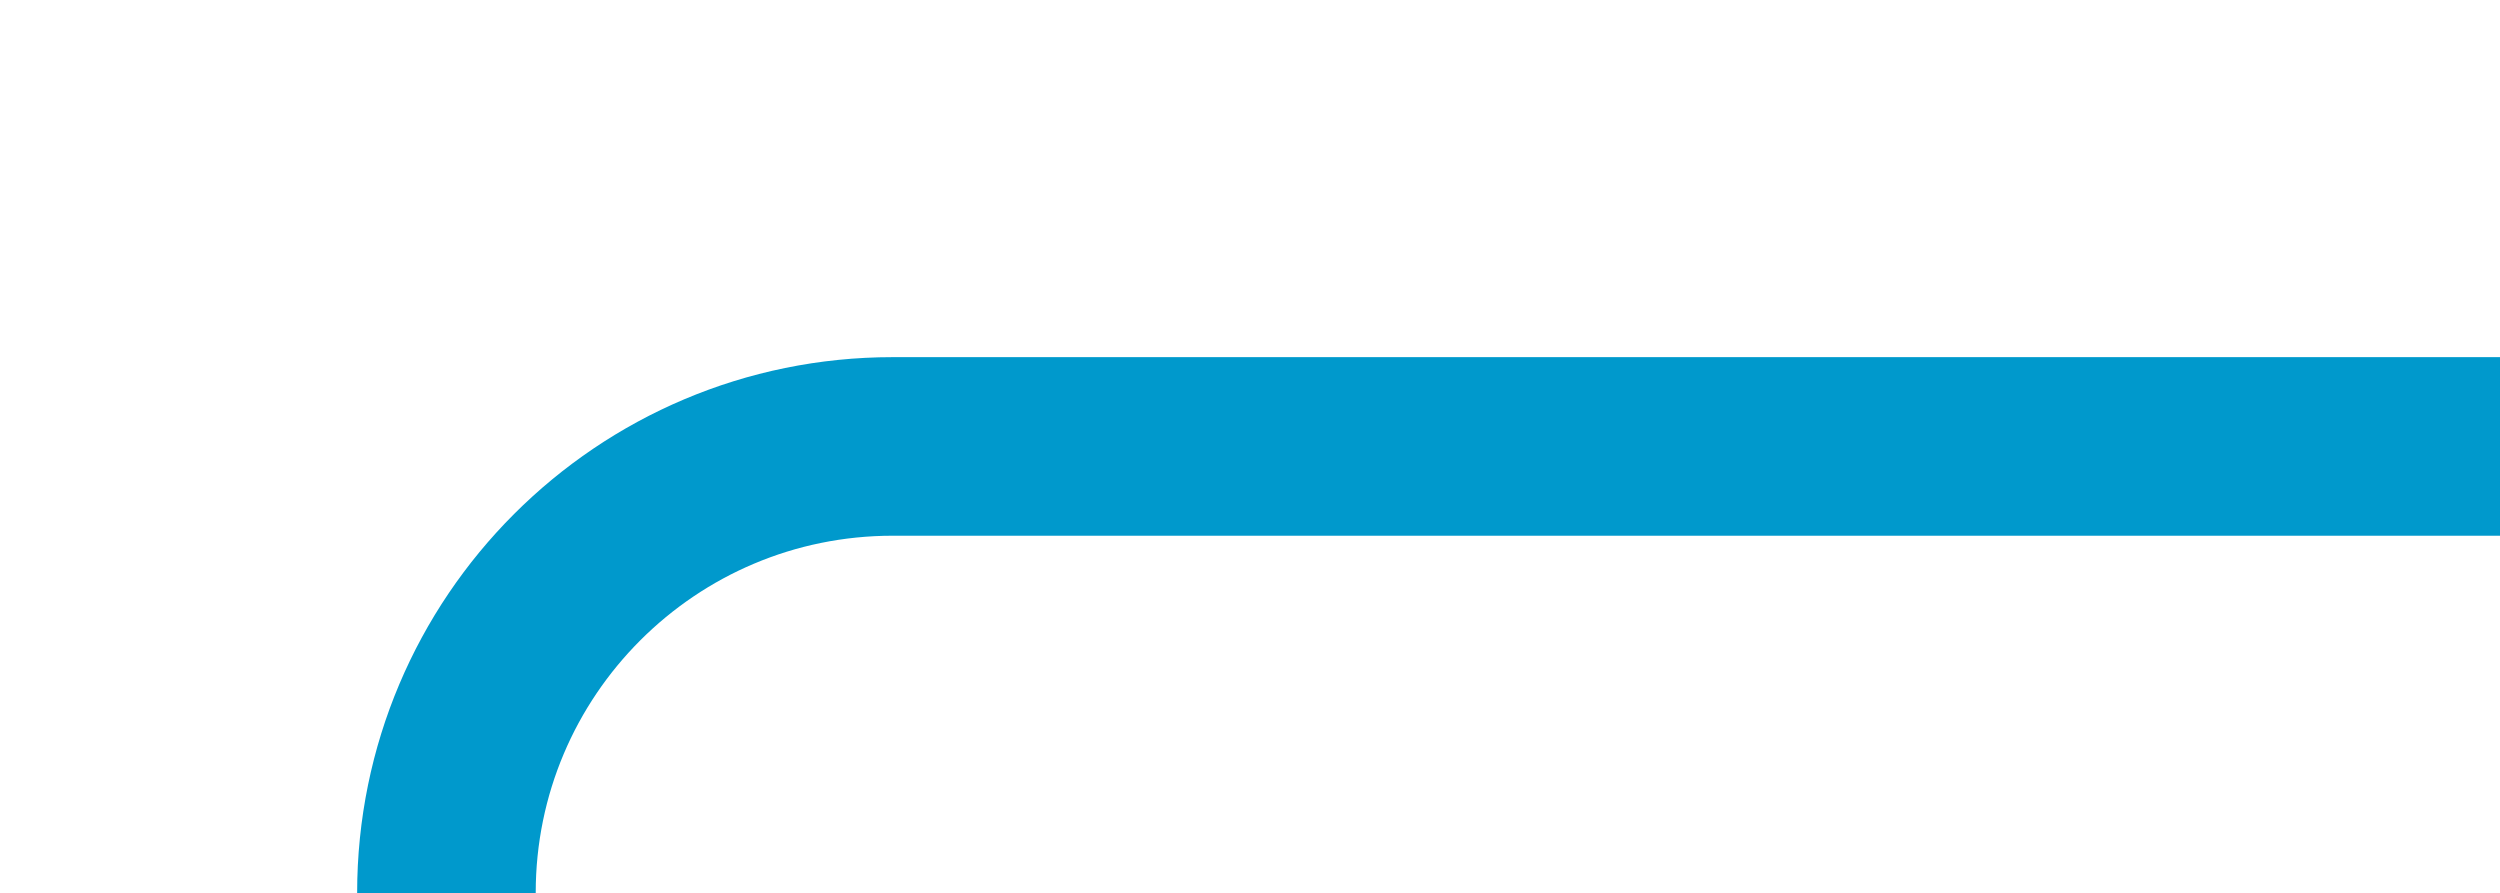
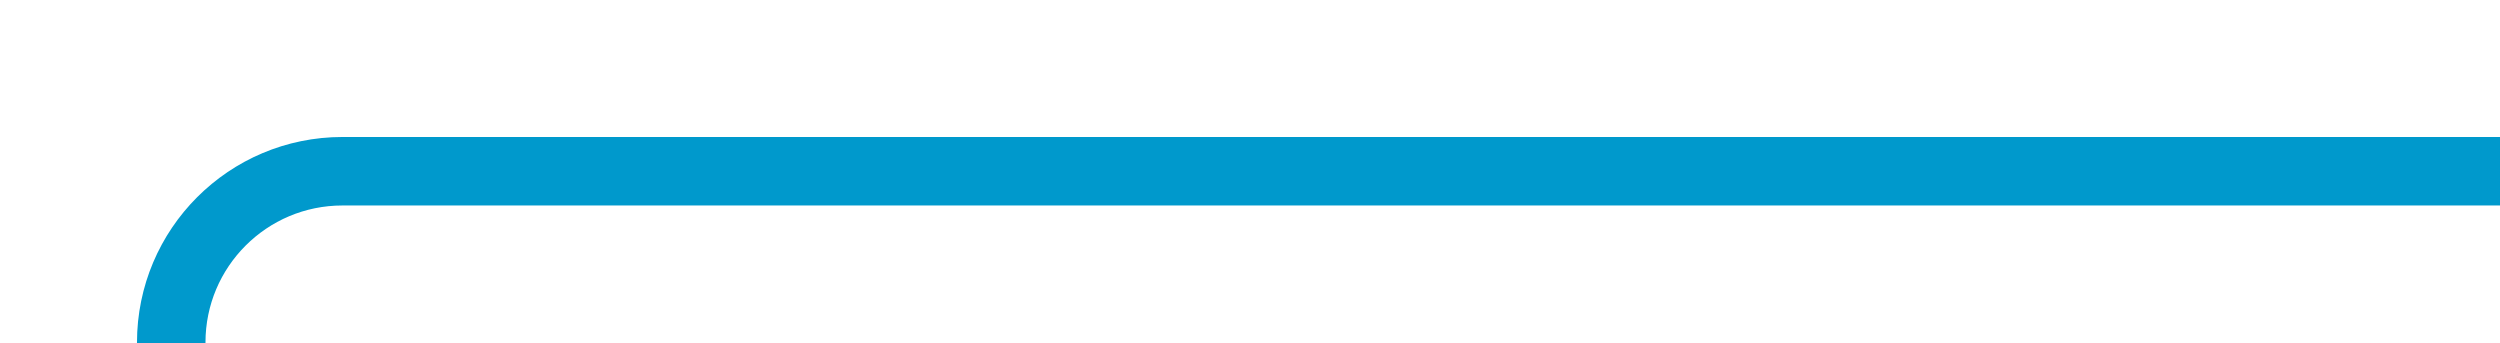
- <svg xmlns="http://www.w3.org/2000/svg" version="1.1" width="28px" height="10px" preserveAspectRatio="xMinYMid meet" viewBox="85 829  28 8">
-   <path d="M 113 833  L 95 833  A 5 5 0 0 0 90 838 L 90 1510  A 5 5 0 0 0 95 1515 L 245 1515  " stroke-width="2" stroke="#0099cc" fill="none" />
+ <svg xmlns="http://www.w3.org/2000/svg" version="1.1" width="73px" height="10px" preserveAspectRatio="xMinYMid meet" viewBox="85 879  73 8">
+   <path d="M 158 883  L 95 883  A 5 5 0 0 0 90 888 L 90 1510  A 5 5 0 0 0 95 1515 L 245 1515  " stroke-width="2" stroke="#0099cc" fill="none" />
  <path d="M 242.2 1519.4  L 247 1515  L 242.2 1510.6  L 237.6 1515  L 242.2 1519.4  Z " fill-rule="nonzero" fill="#0099cc" stroke="none" />
</svg>
